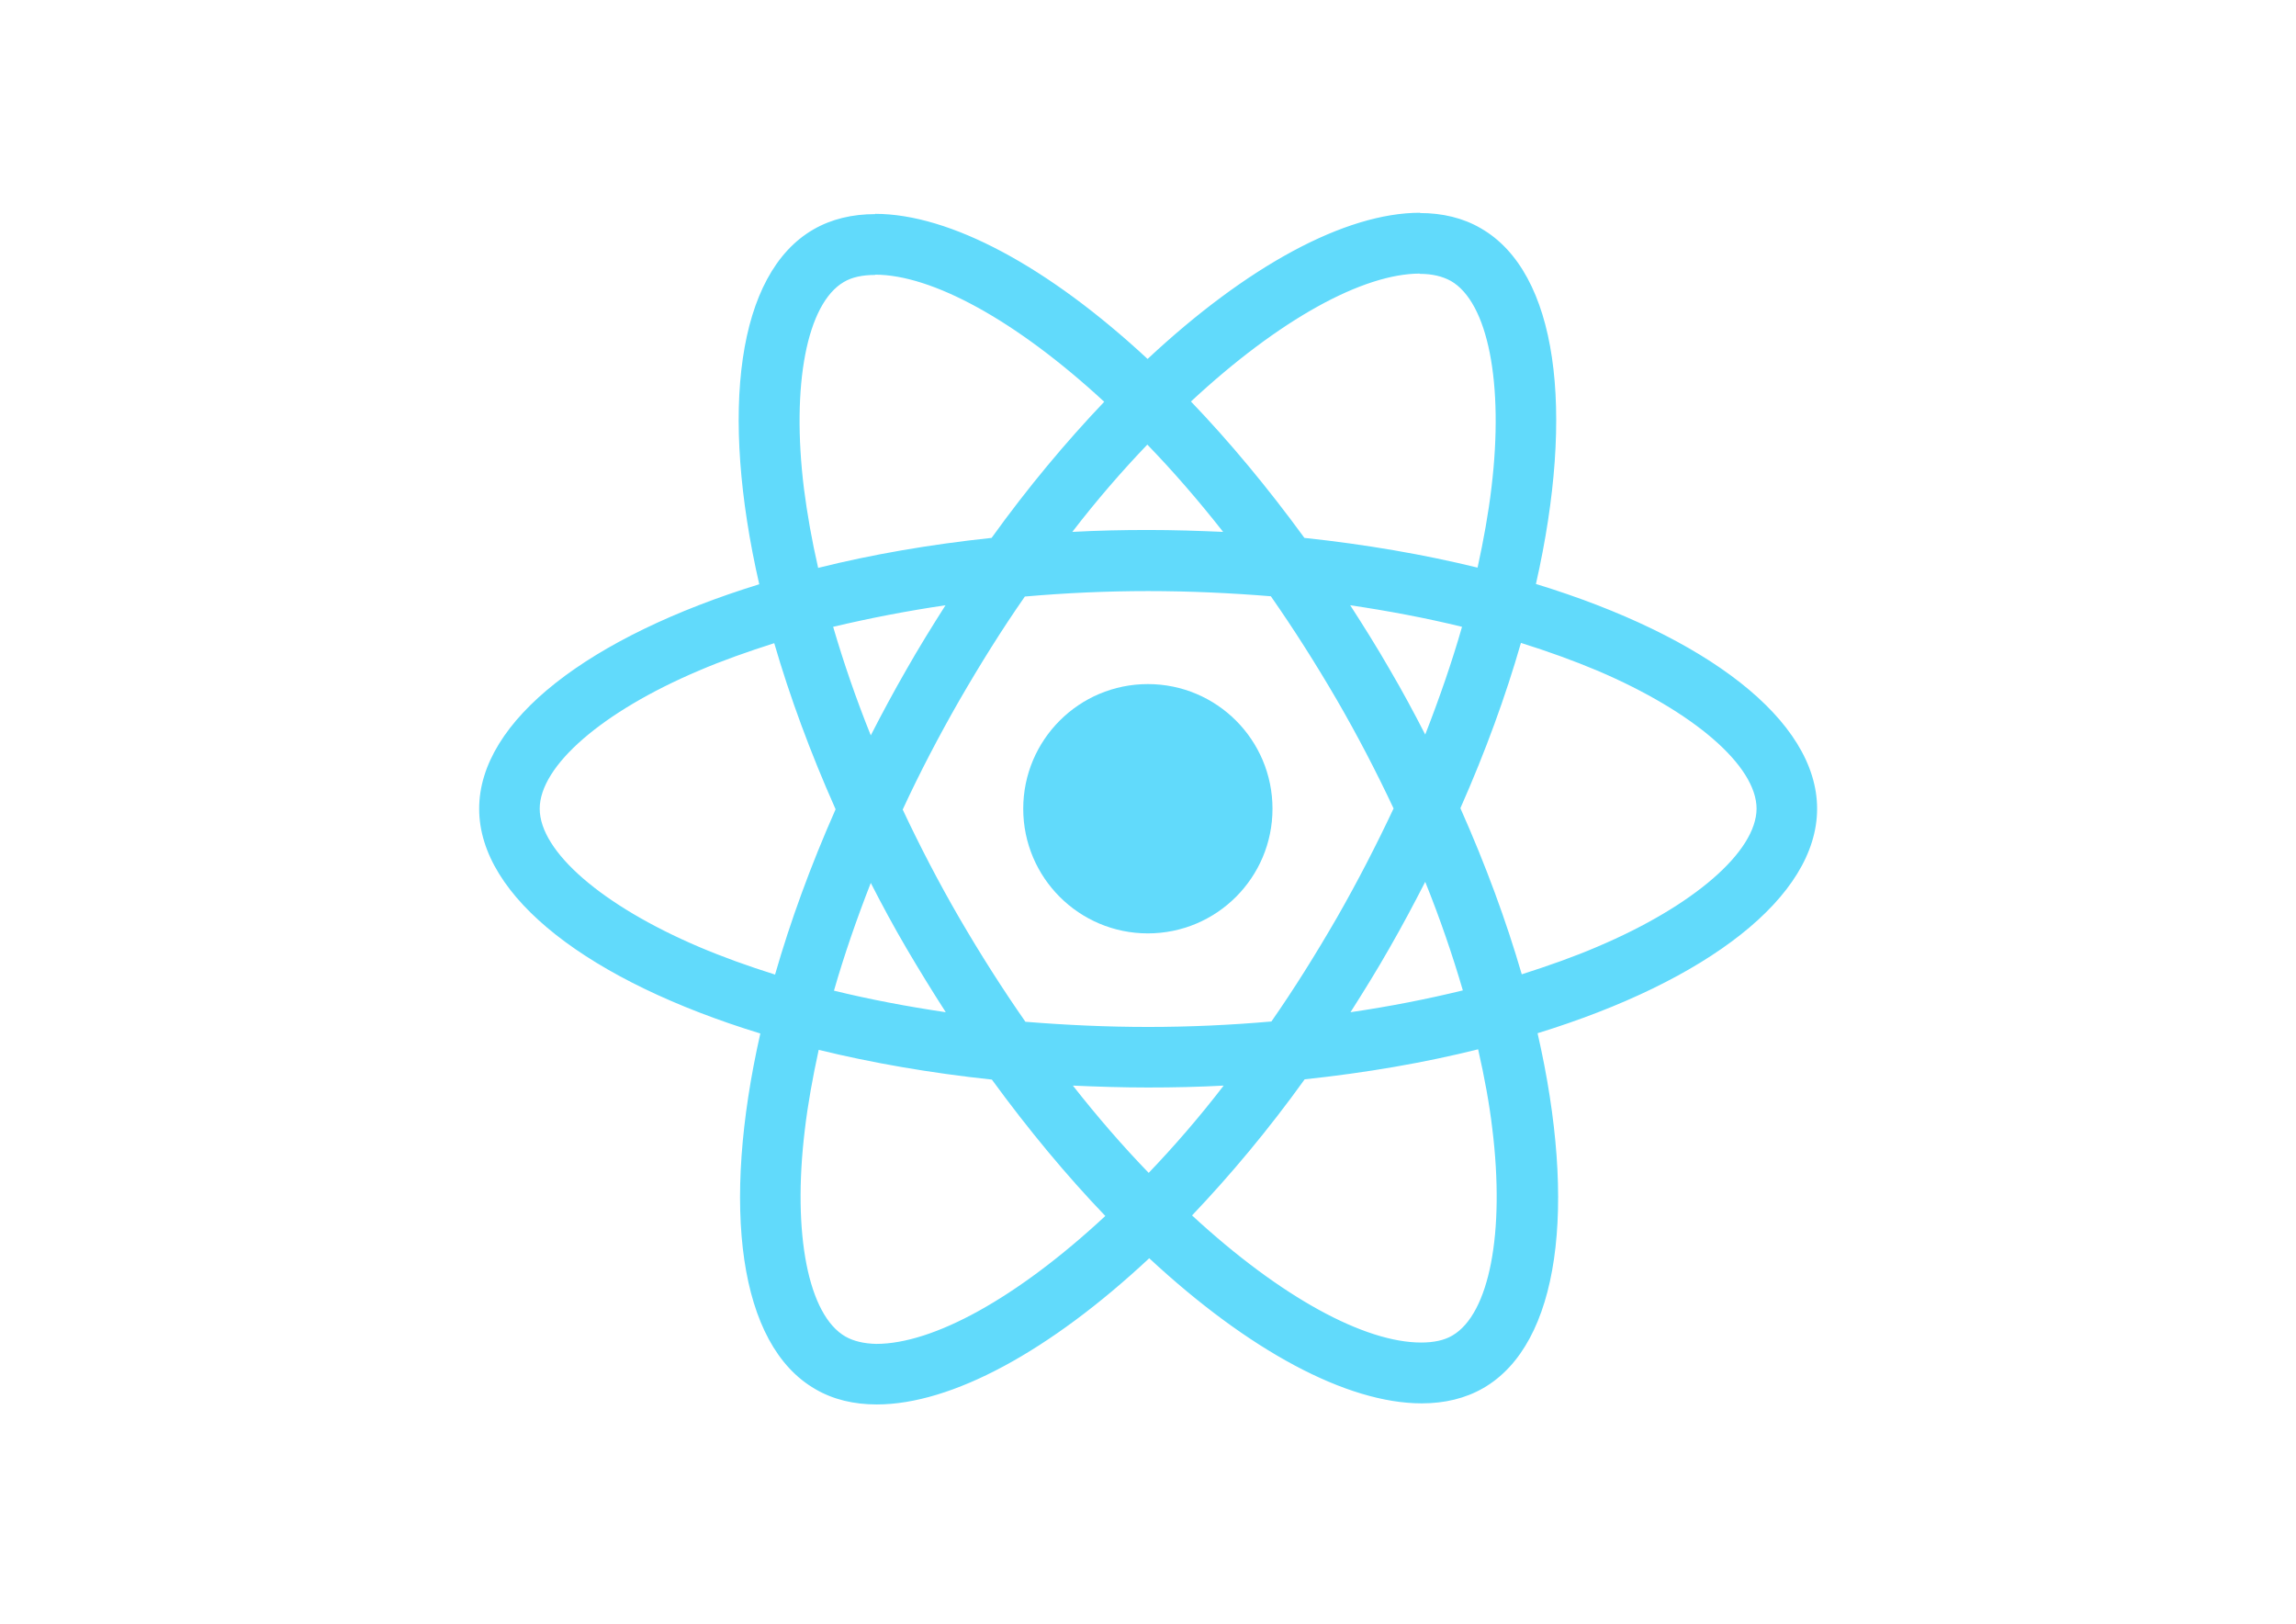
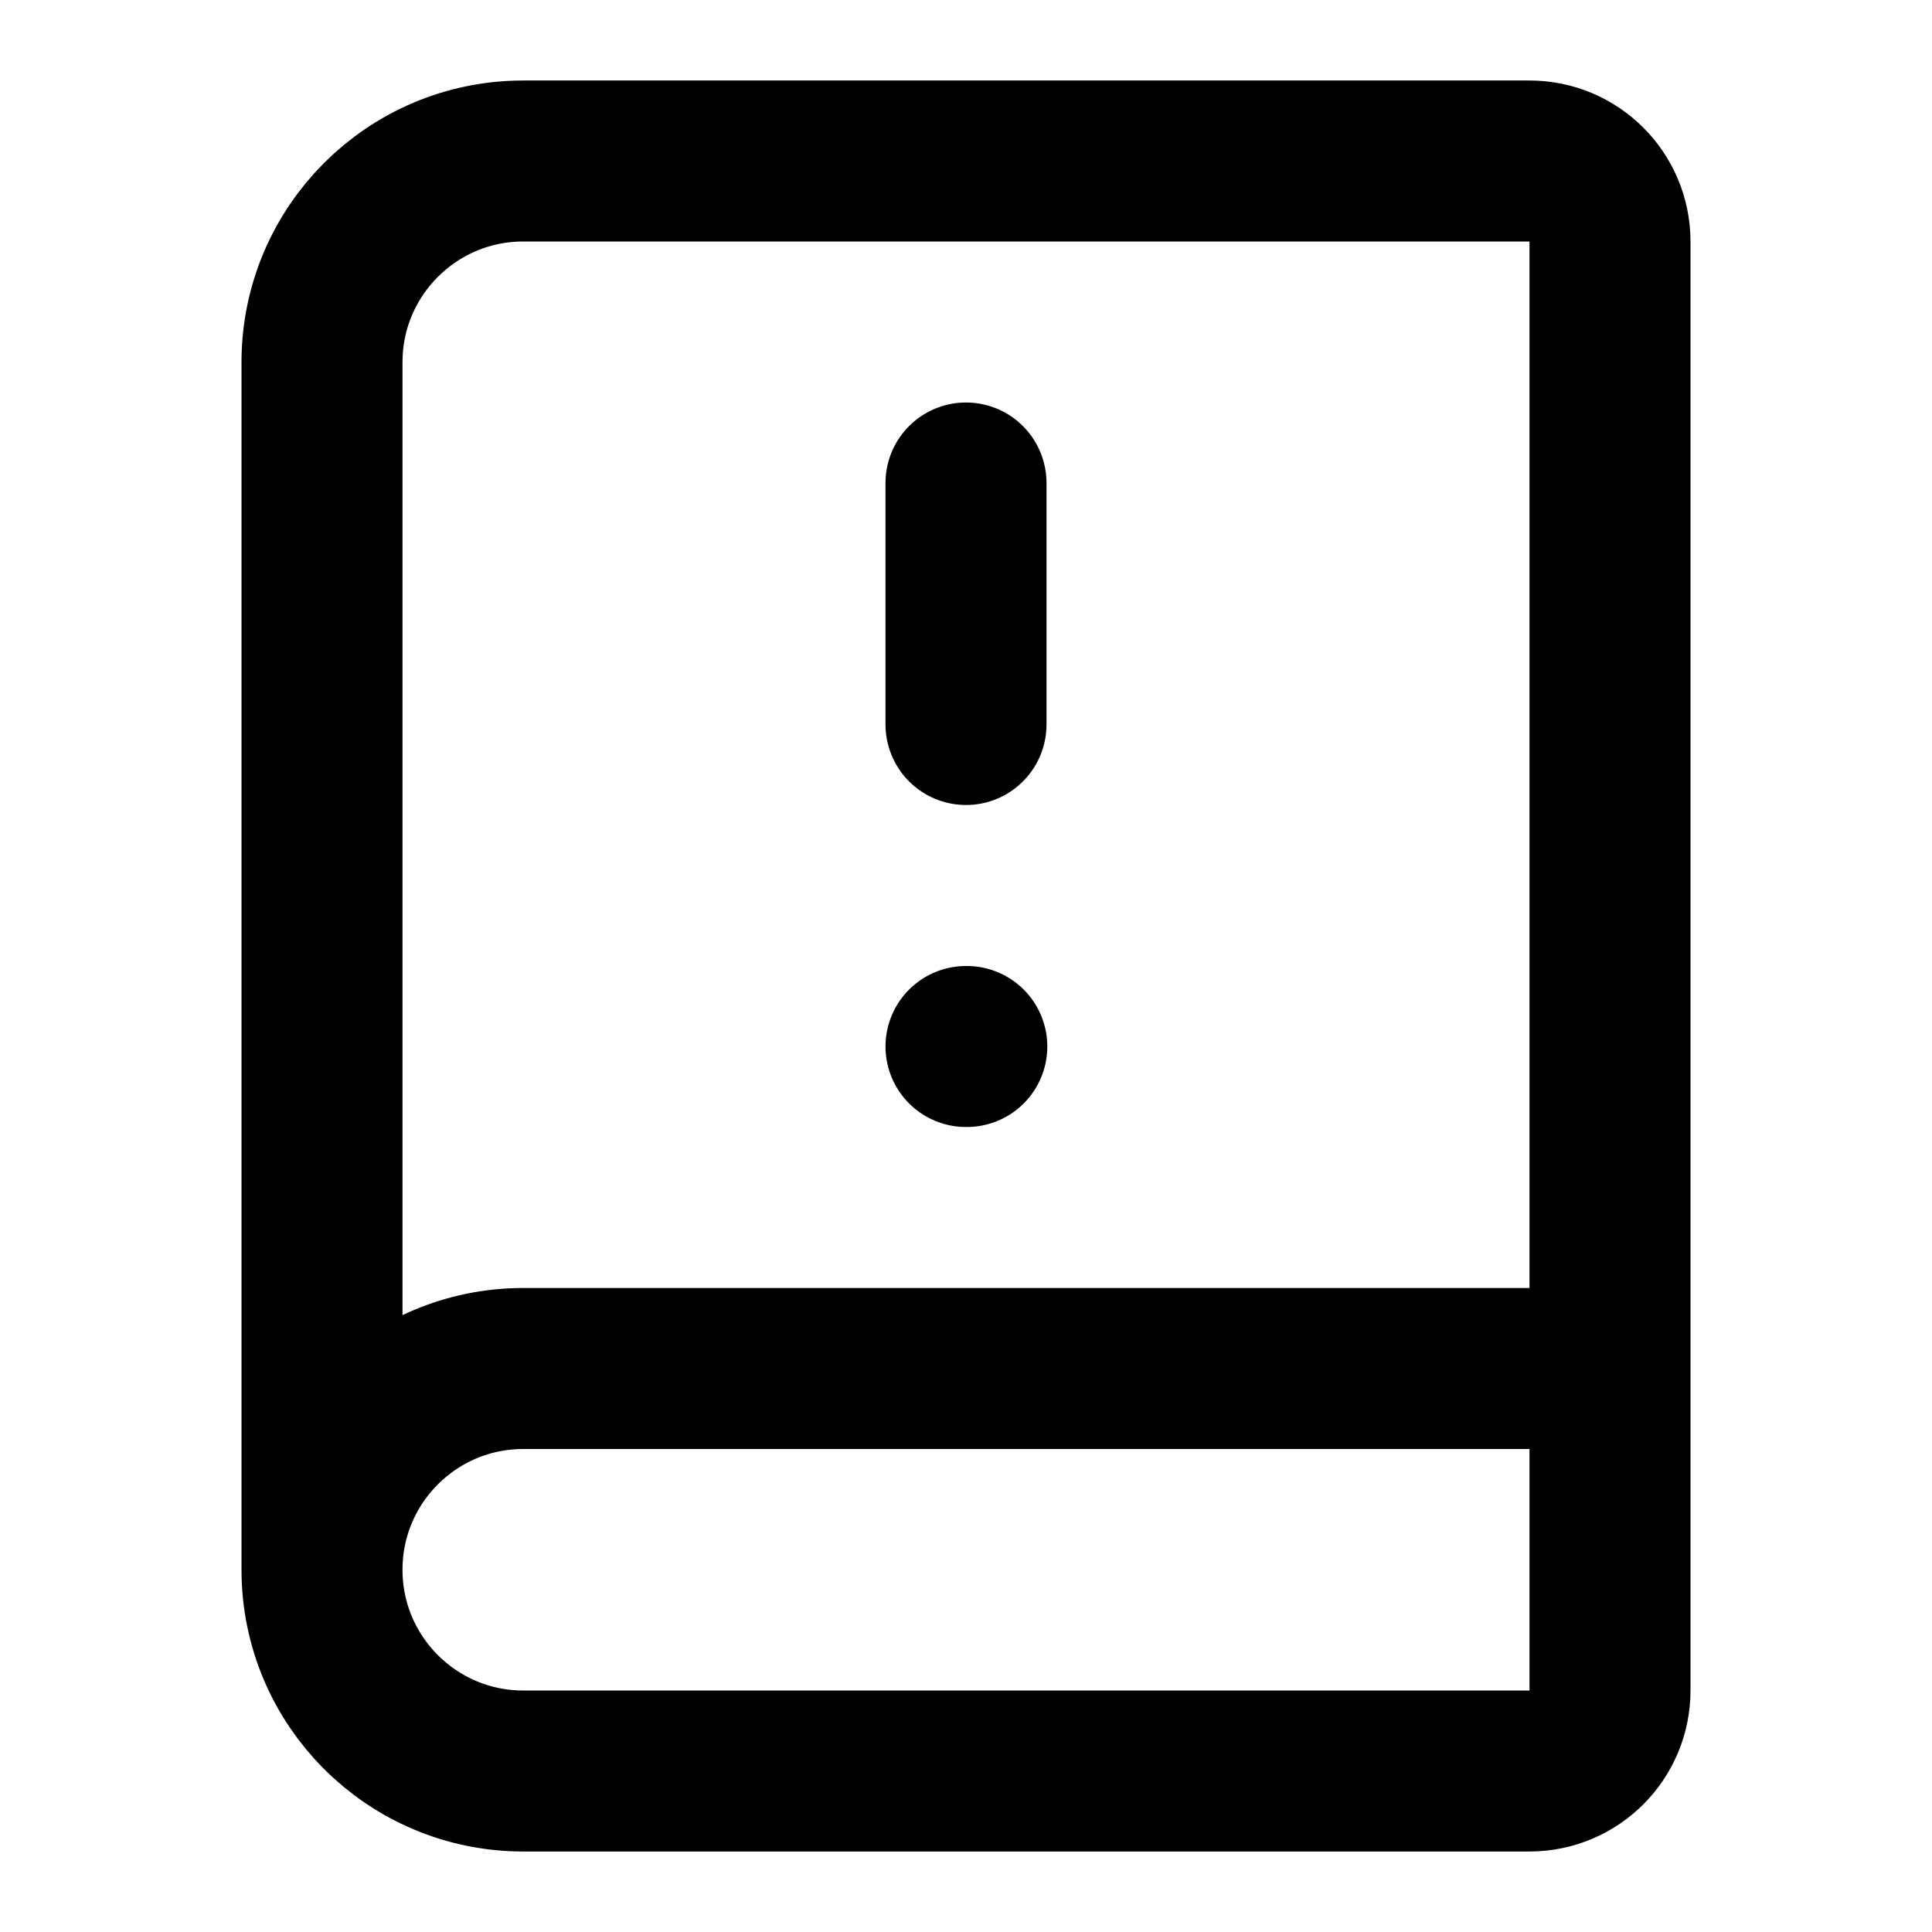
- <svg xmlns="http://www.w3.org/2000/svg" viewBox="0 0 841.9 595.3">
-   <g fill="#61DAFB">
-     <path d="M666.3 296.5c0-32.5-40.7-63.3-103.1-82.4 14.4-63.6 8-114.2-20.2-130.4-6.5-3.8-14.1-5.6-22.4-5.6v22.3c4.6 0 8.3.9 11.4 2.6 13.6 7.8 19.5 37.5 14.9 75.7-1.1 9.4-2.9 19.3-5.1 29.4-19.6-4.8-41-8.5-63.5-10.9-13.5-18.5-27.5-35.3-41.6-50 32.6-30.3 63.2-46.9 84-46.9V78c-27.5 0-63.5 19.6-99.9 53.6-36.4-33.8-72.4-53.2-99.9-53.2v22.3c20.7 0 51.4 16.5 84 46.6-14 14.7-28 31.4-41.3 49.9-22.6 2.4-44 6.1-63.6 11-2.3-10-4-19.7-5.2-29-4.7-38.2 1.1-67.9 14.6-75.8 3-1.8 6.9-2.6 11.5-2.6V78.5c-8.4 0-16 1.8-22.6 5.6-28.1 16.2-34.4 66.7-19.9 130.1-62.2 19.2-102.7 49.9-102.7 82.3 0 32.5 40.7 63.3 103.1 82.4-14.4 63.6-8 114.2 20.2 130.4 6.5 3.8 14.1 5.6 22.5 5.6 27.5 0 63.5-19.6 99.9-53.6 36.4 33.8 72.4 53.2 99.9 53.2 8.4 0 16-1.8 22.6-5.6 28.1-16.2 34.4-66.7 19.9-130.1 62-19.1 102.5-49.9 102.5-82.3zm-130.2-66.7c-3.7 12.9-8.3 26.2-13.5 39.5-4.1-8-8.4-16-13.1-24-4.6-8-9.5-15.8-14.4-23.4 14.2 2.1 27.9 4.7 41 7.9zm-45.8 106.5c-7.8 13.5-15.8 26.3-24.1 38.2-14.9 1.3-30 2-45.2 2-15.1 0-30.2-.7-45-1.9-8.3-11.9-16.4-24.6-24.2-38-7.6-13.1-14.5-26.4-20.8-39.8 6.2-13.4 13.2-26.8 20.7-39.9 7.8-13.5 15.8-26.3 24.1-38.2 14.9-1.3 30-2 45.2-2 15.1 0 30.2.7 45 1.9 8.3 11.9 16.4 24.6 24.2 38 7.6 13.1 14.5 26.4 20.8 39.8-6.3 13.4-13.2 26.8-20.7 39.9zm32.3-13c5.4 13.4 10 26.8 13.8 39.8-13.1 3.2-26.9 5.9-41.2 8 4.9-7.7 9.8-15.6 14.4-23.7 4.6-8 8.9-16.1 13-24.1zM421.2 430c-9.3-9.6-18.6-20.3-27.8-32 9 .4 18.2.7 27.5.7 9.4 0 18.7-.2 27.8-.7-9 11.7-18.3 22.4-27.5 32zm-74.4-58.9c-14.2-2.1-27.9-4.7-41-7.9 3.7-12.9 8.3-26.2 13.5-39.5 4.1 8 8.4 16 13.1 24 4.7 8 9.5 15.8 14.4 23.4zM420.7 163c9.3 9.6 18.6 20.3 27.8 32-9-.4-18.2-.7-27.5-.7-9.4 0-18.7.2-27.8.7 9-11.7 18.3-22.4 27.5-32zm-74 58.9c-4.9 7.7-9.8 15.6-14.4 23.7-4.6 8-8.9 16-13 24-5.4-13.4-10-26.8-13.8-39.8 13.1-3.1 26.9-5.8 41.2-7.9zm-90.5 125.2c-35.4-15.1-58.3-34.9-58.3-50.6 0-15.7 22.9-35.6 58.3-50.6 8.6-3.7 18-7 27.7-10.1 5.7 19.6 13.2 40 22.5 60.9-9.2 20.8-16.6 41.1-22.2 60.6-9.9-3.1-19.3-6.5-28-10.2zM310 490c-13.6-7.8-19.5-37.5-14.9-75.7 1.1-9.4 2.9-19.3 5.1-29.4 19.6 4.8 41 8.5 63.5 10.9 13.5 18.5 27.5 35.3 41.6 50-32.6 30.3-63.2 46.9-84 46.9-4.5-.1-8.3-1-11.3-2.7zm237.2-76.2c4.7 38.2-1.1 67.9-14.6 75.8-3 1.8-6.9 2.6-11.5 2.6-20.7 0-51.4-16.5-84-46.6 14-14.7 28-31.4 41.3-49.9 22.6-2.4 44-6.1 63.6-11 2.3 10.1 4.1 19.8 5.2 29.1zm38.5-66.7c-8.6 3.7-18 7-27.7 10.1-5.7-19.6-13.2-40-22.5-60.9 9.2-20.8 16.6-41.1 22.2-60.6 9.9 3.1 19.3 6.5 28.1 10.2 35.4 15.1 58.3 34.9 58.3 50.6-.1 15.7-23 35.6-58.4 50.6zM320.8 78.4z" />
-     <circle cx="420.9" cy="296.5" r="45.7" />
-     <path d="M520.5 78.1z" />
-   </g>
+ <svg xmlns="http://www.w3.org/2000/svg" width="24" height="24" viewBox="0 0 24 24" fill="none" stroke="currentColor" stroke-width="2" stroke-linecap="round" stroke-linejoin="round" class="lucide lucide-book-alert-icon lucide-book-alert">
+   <path d="M12 13h.01" />
+   <path d="M12 6v3" />
+   <path d="M4 19.5v-15A2.5 2.5 0 0 1 6.5 2H19a1 1 0 0 1 1 1v18a1 1 0 0 1-1 1H6.5a1 1 0 0 1 0-5H20" />
</svg>
